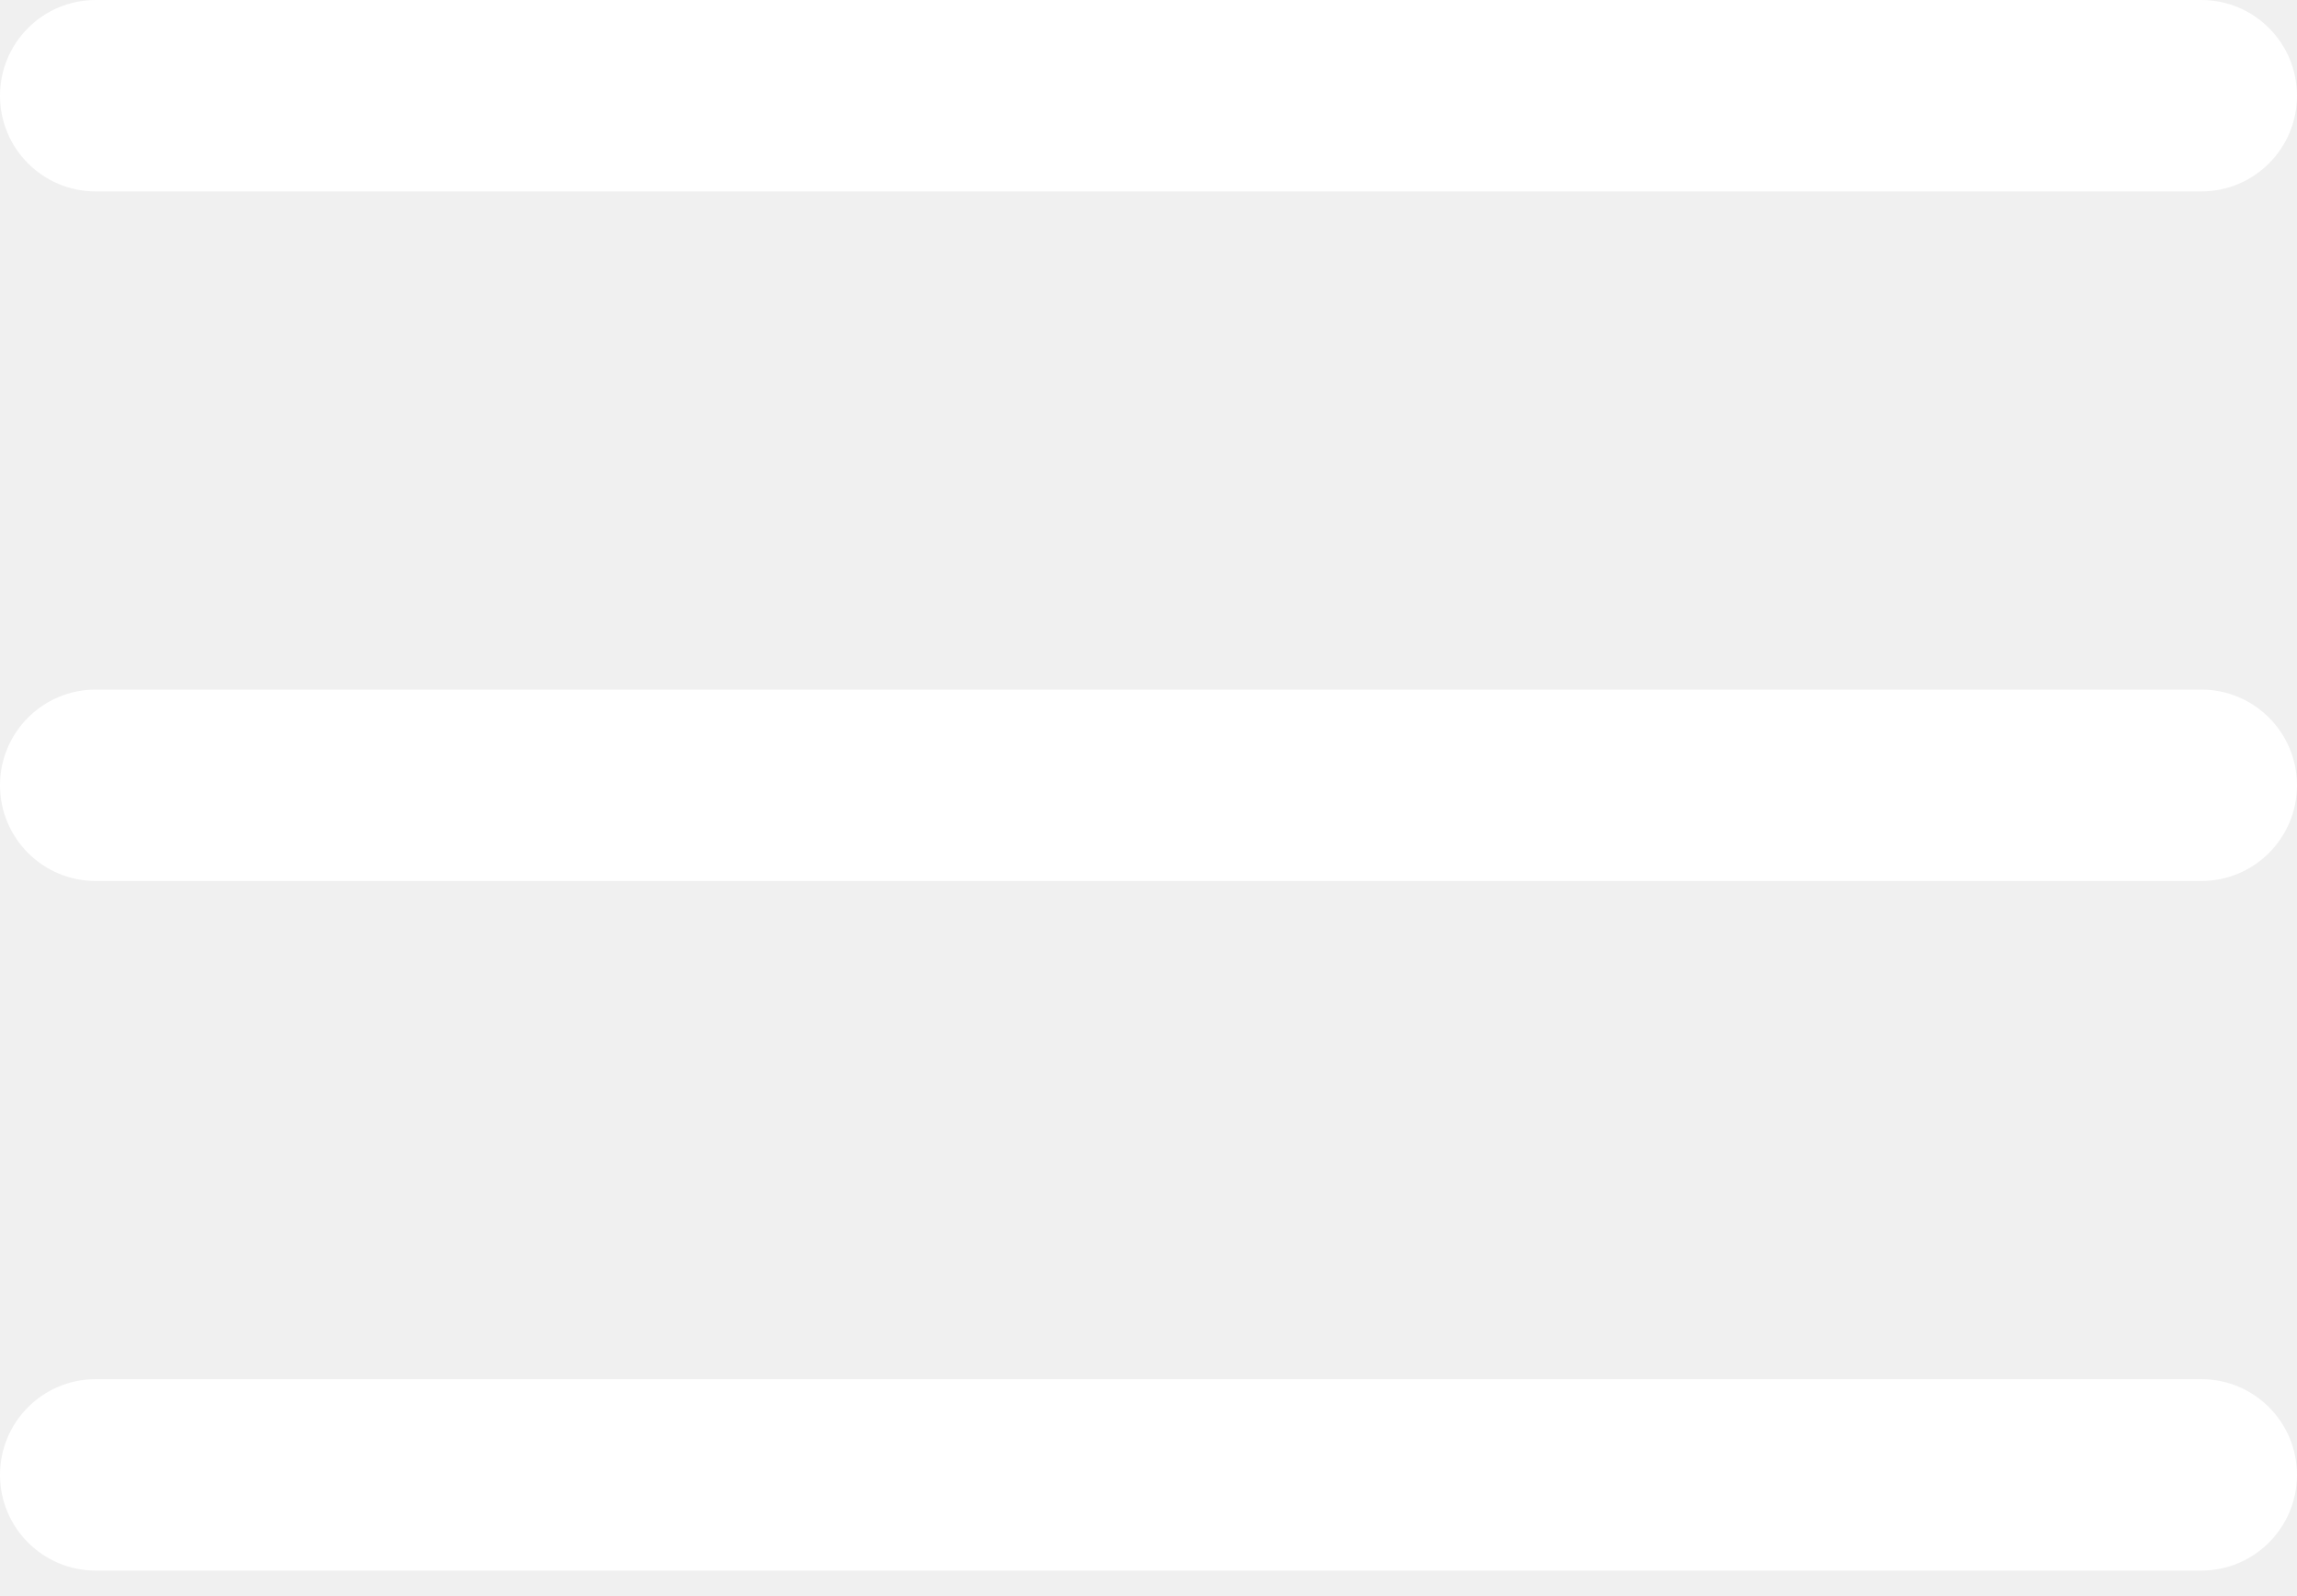
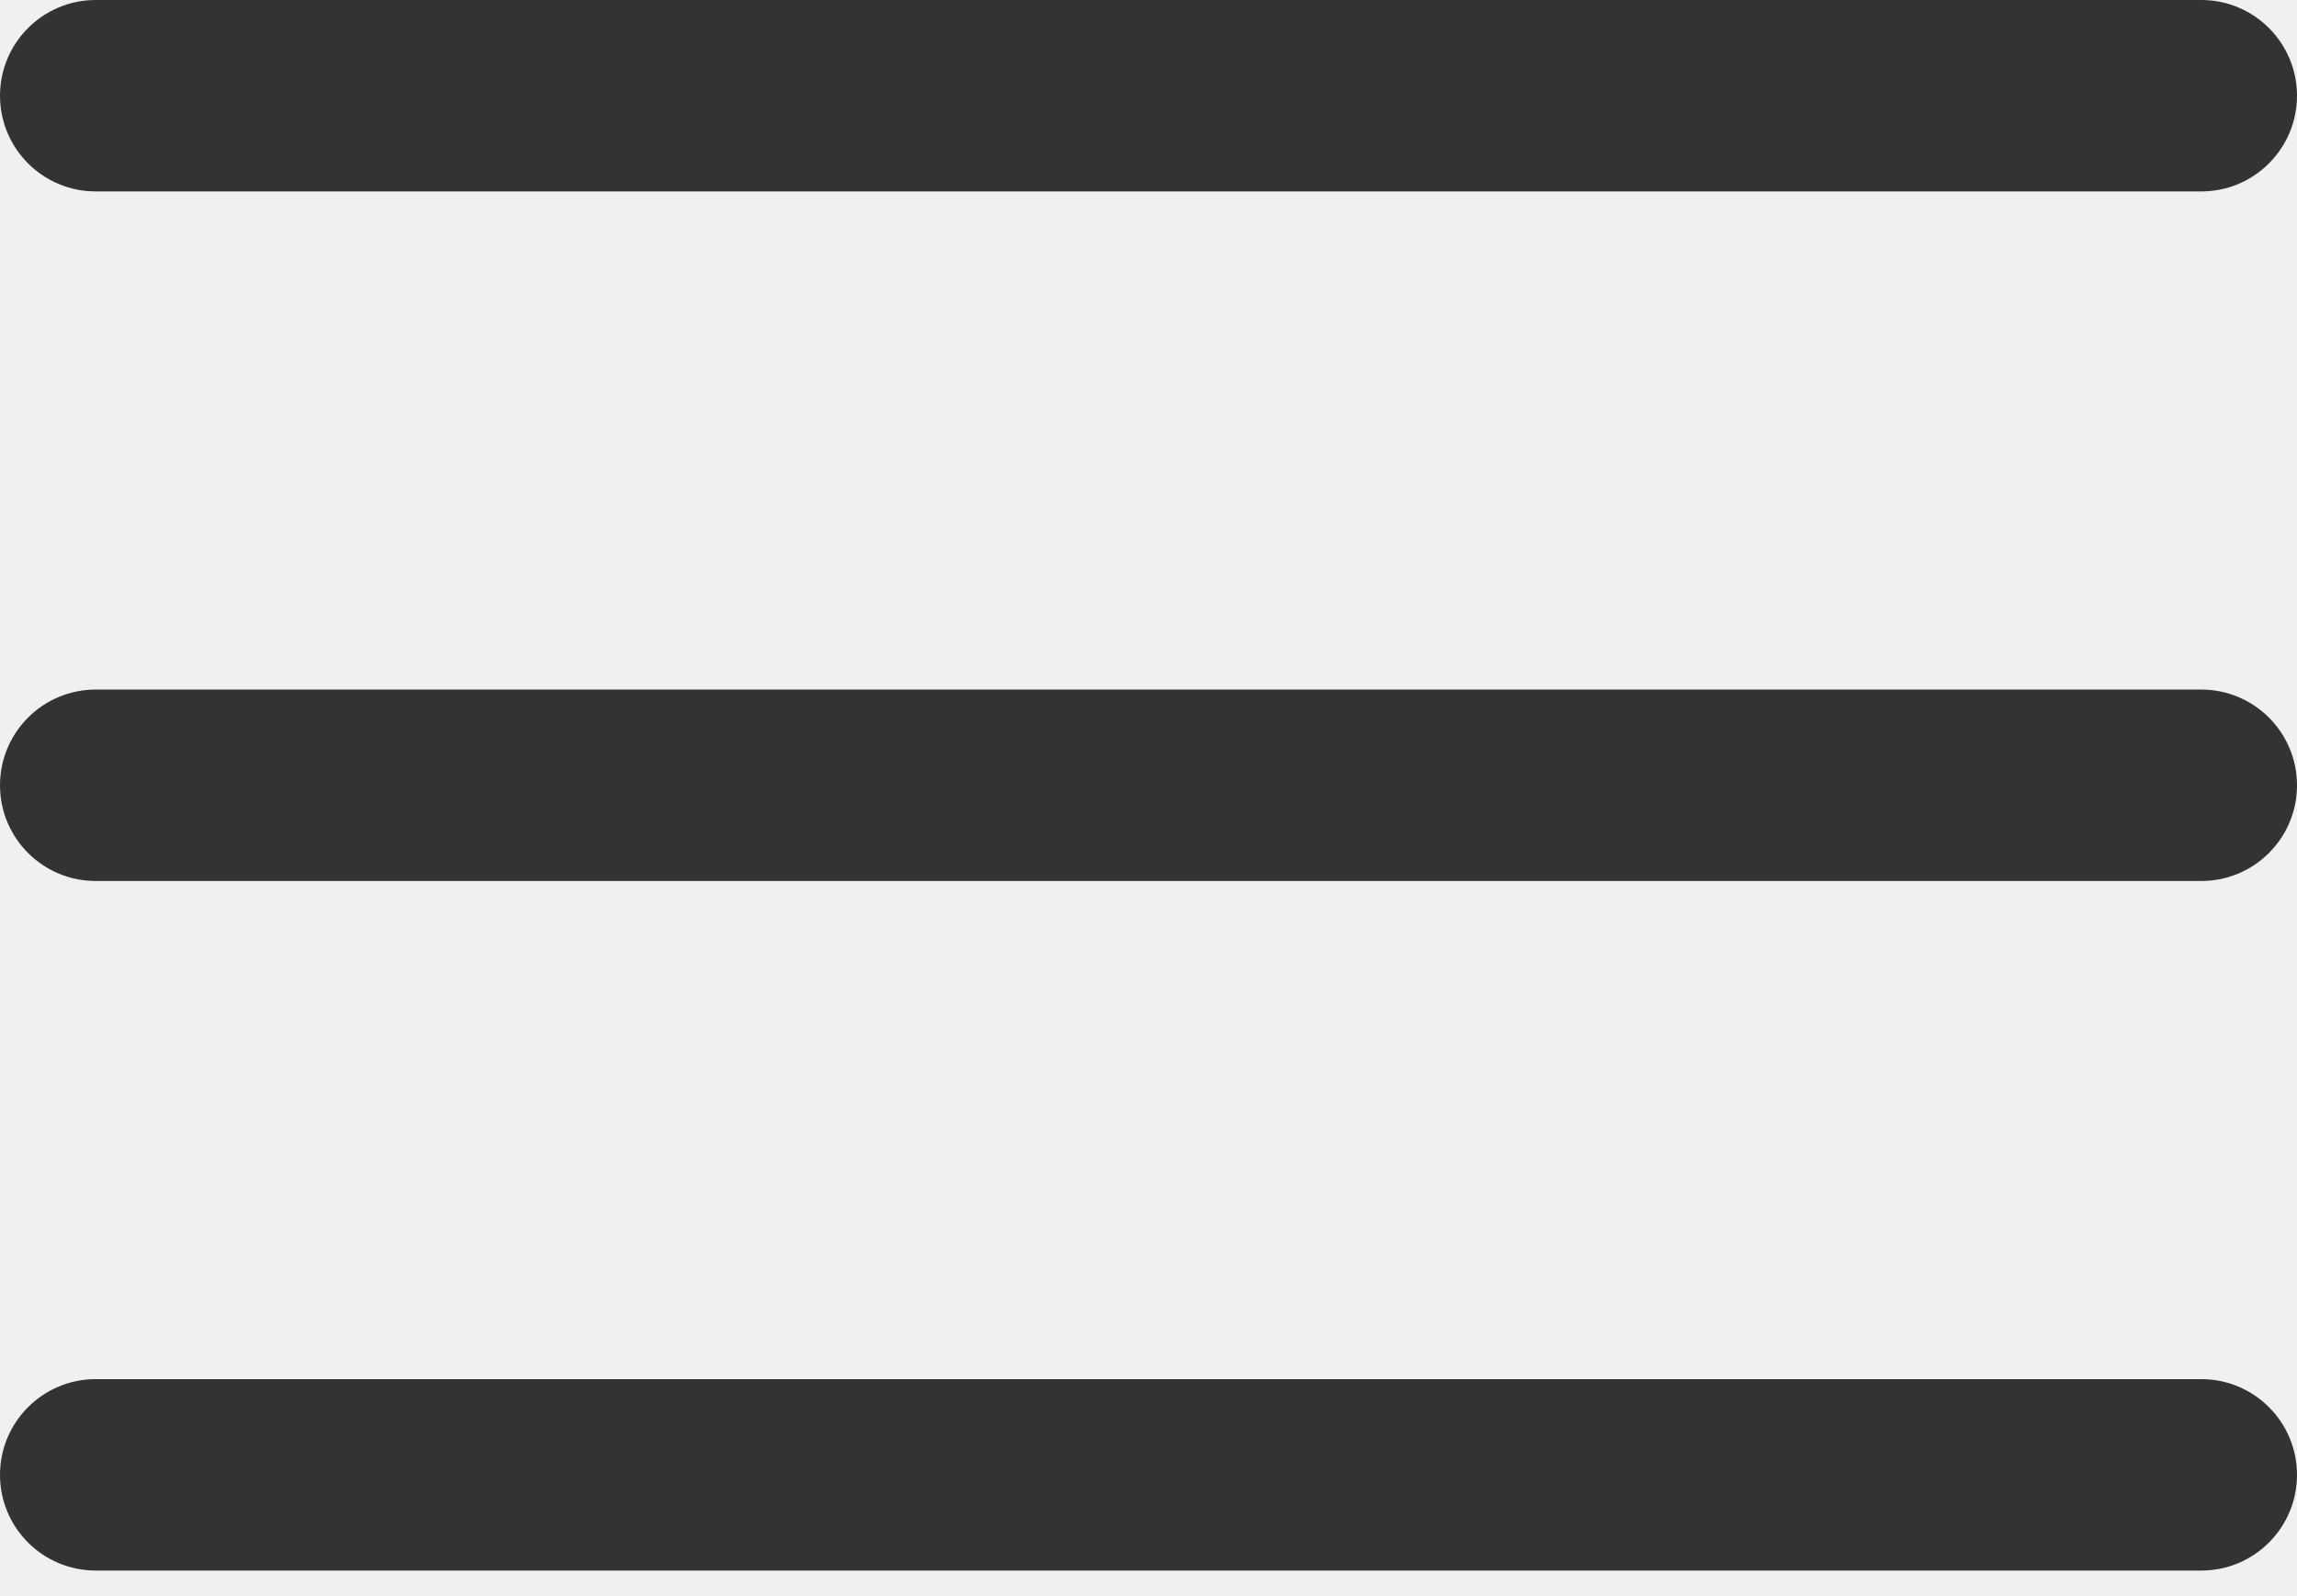
<svg xmlns="http://www.w3.org/2000/svg" width="36" height="25" viewBox="0 0 36 25" fill="none">
-   <rect width="36" height="3" rx="1.5" transform="matrix(-1 0 0 1 36 0)" fill="white" />
-   <rect width="36" height="3" rx="1.5" transform="matrix(-1 0 0 1 36 10.8072)" fill="white" />
-   <rect width="36" height="3" rx="1.5" transform="matrix(-1 0 0 1 36 21.6145)" fill="white" />
+   <g clip-path="url(#clip0_12_45)">
+     <path d="M1.5 0H34.5C35.328 0 36 0.672 36 1.5C36 2.328 35.328 3 34.5 3H1.5C0.672 3 0 2.328 0 1.5C0 0.672 0.672 0 1.5 0Z" fill="#333333" />
+     <path d="M1.5 10.807H34.5C35.328 10.807 36 11.479 36 12.307C36 13.136 35.328 13.807 34.5 13.807H1.5C0.672 13.807 0 13.136 0 12.307C0 11.479 0.672 10.807 1.5 10.807Z" fill="#333333" />
+     <path d="M1.5 21.614H34.5C35.328 21.614 36 22.286 36 23.114C36 23.943 35.328 24.614 34.5 24.614H1.5C0.672 24.614 0 23.943 0 23.114C0 22.286 0.672 21.614 1.5 21.614Z" fill="#333333" />
+   </g>
+   <defs>
+     <clipPath id="clip0_12_45">
+       <rect width="36" height="25" fill="white" />
+     </clipPath>
+   </defs>
</svg>
